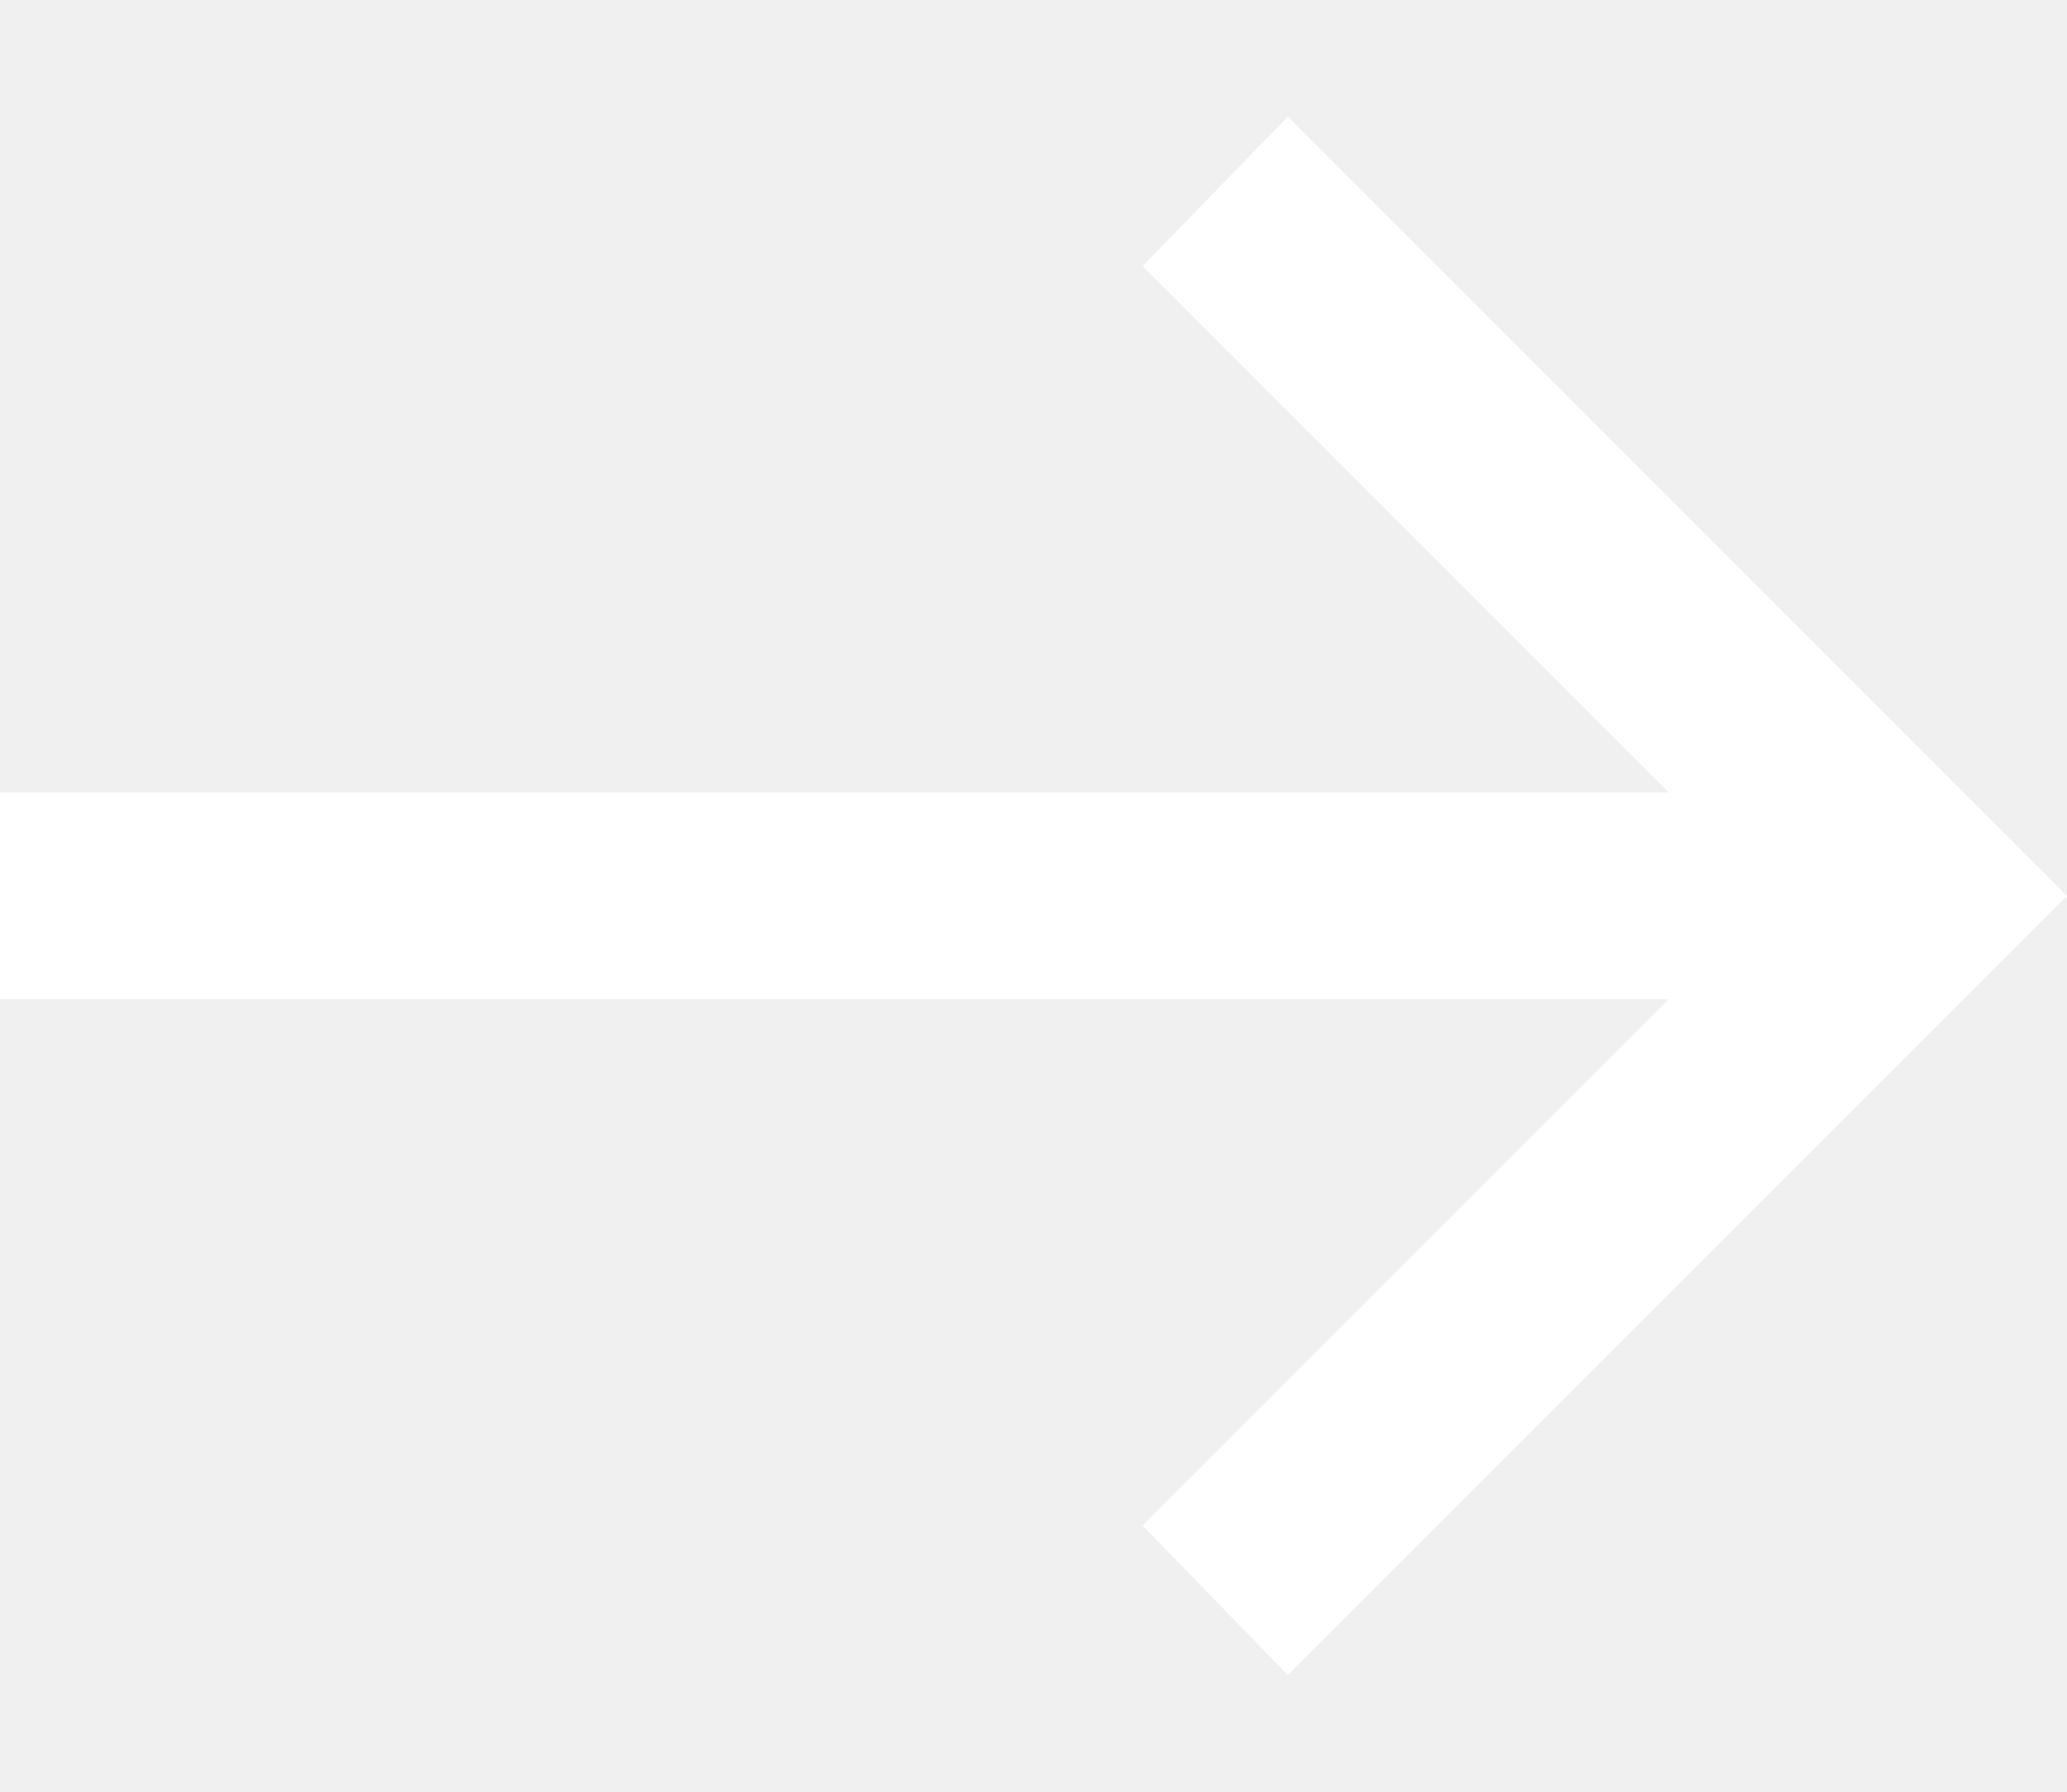
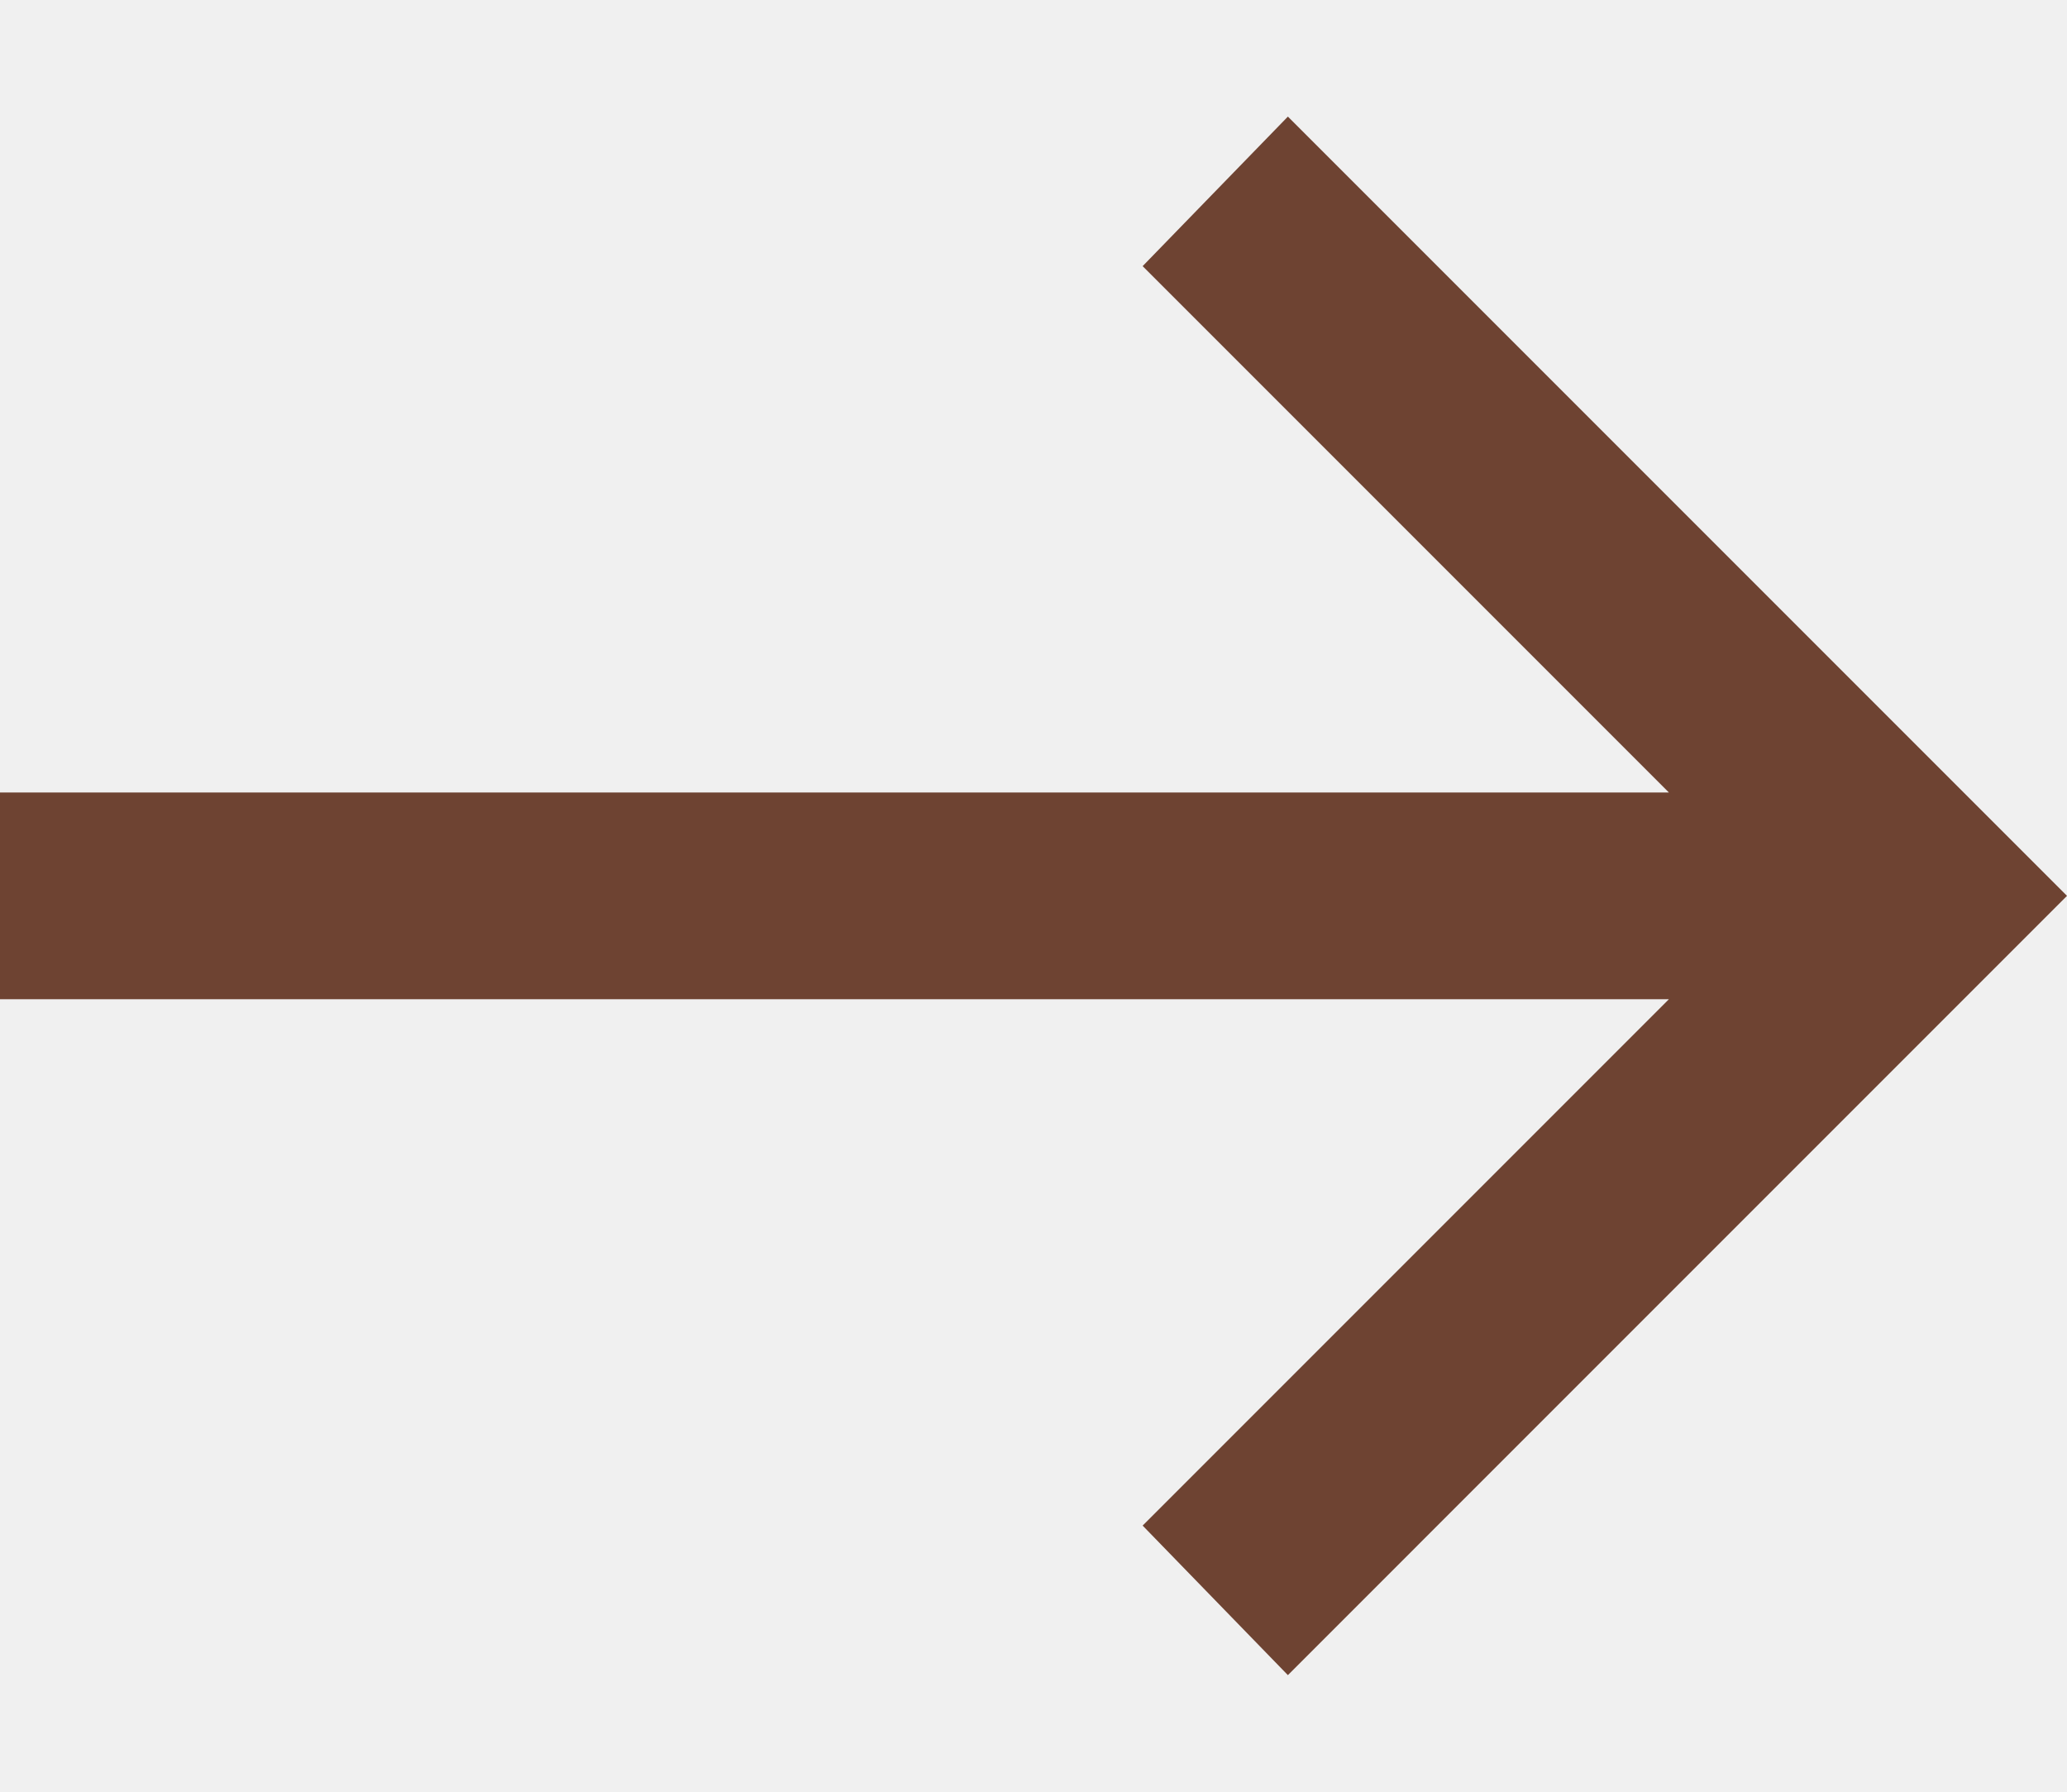
<svg xmlns="http://www.w3.org/2000/svg" width="15" height="13" viewBox="0 0 15 13" fill="none">
-   <path d="M9.346 12.154L8.292 11.069L12.111 7.25H0V5.75H12.111L8.292 1.931L9.346 0.846L15 6.5L9.346 12.154Z" fill="#ffffff" />
+   <path d="M9.346 12.154L8.292 11.069L12.111 7.25H0V5.75H12.111L8.292 1.931L9.346 0.846L15 6.5L9.346 12.154Z" fill="#6E4332" />
</svg>
